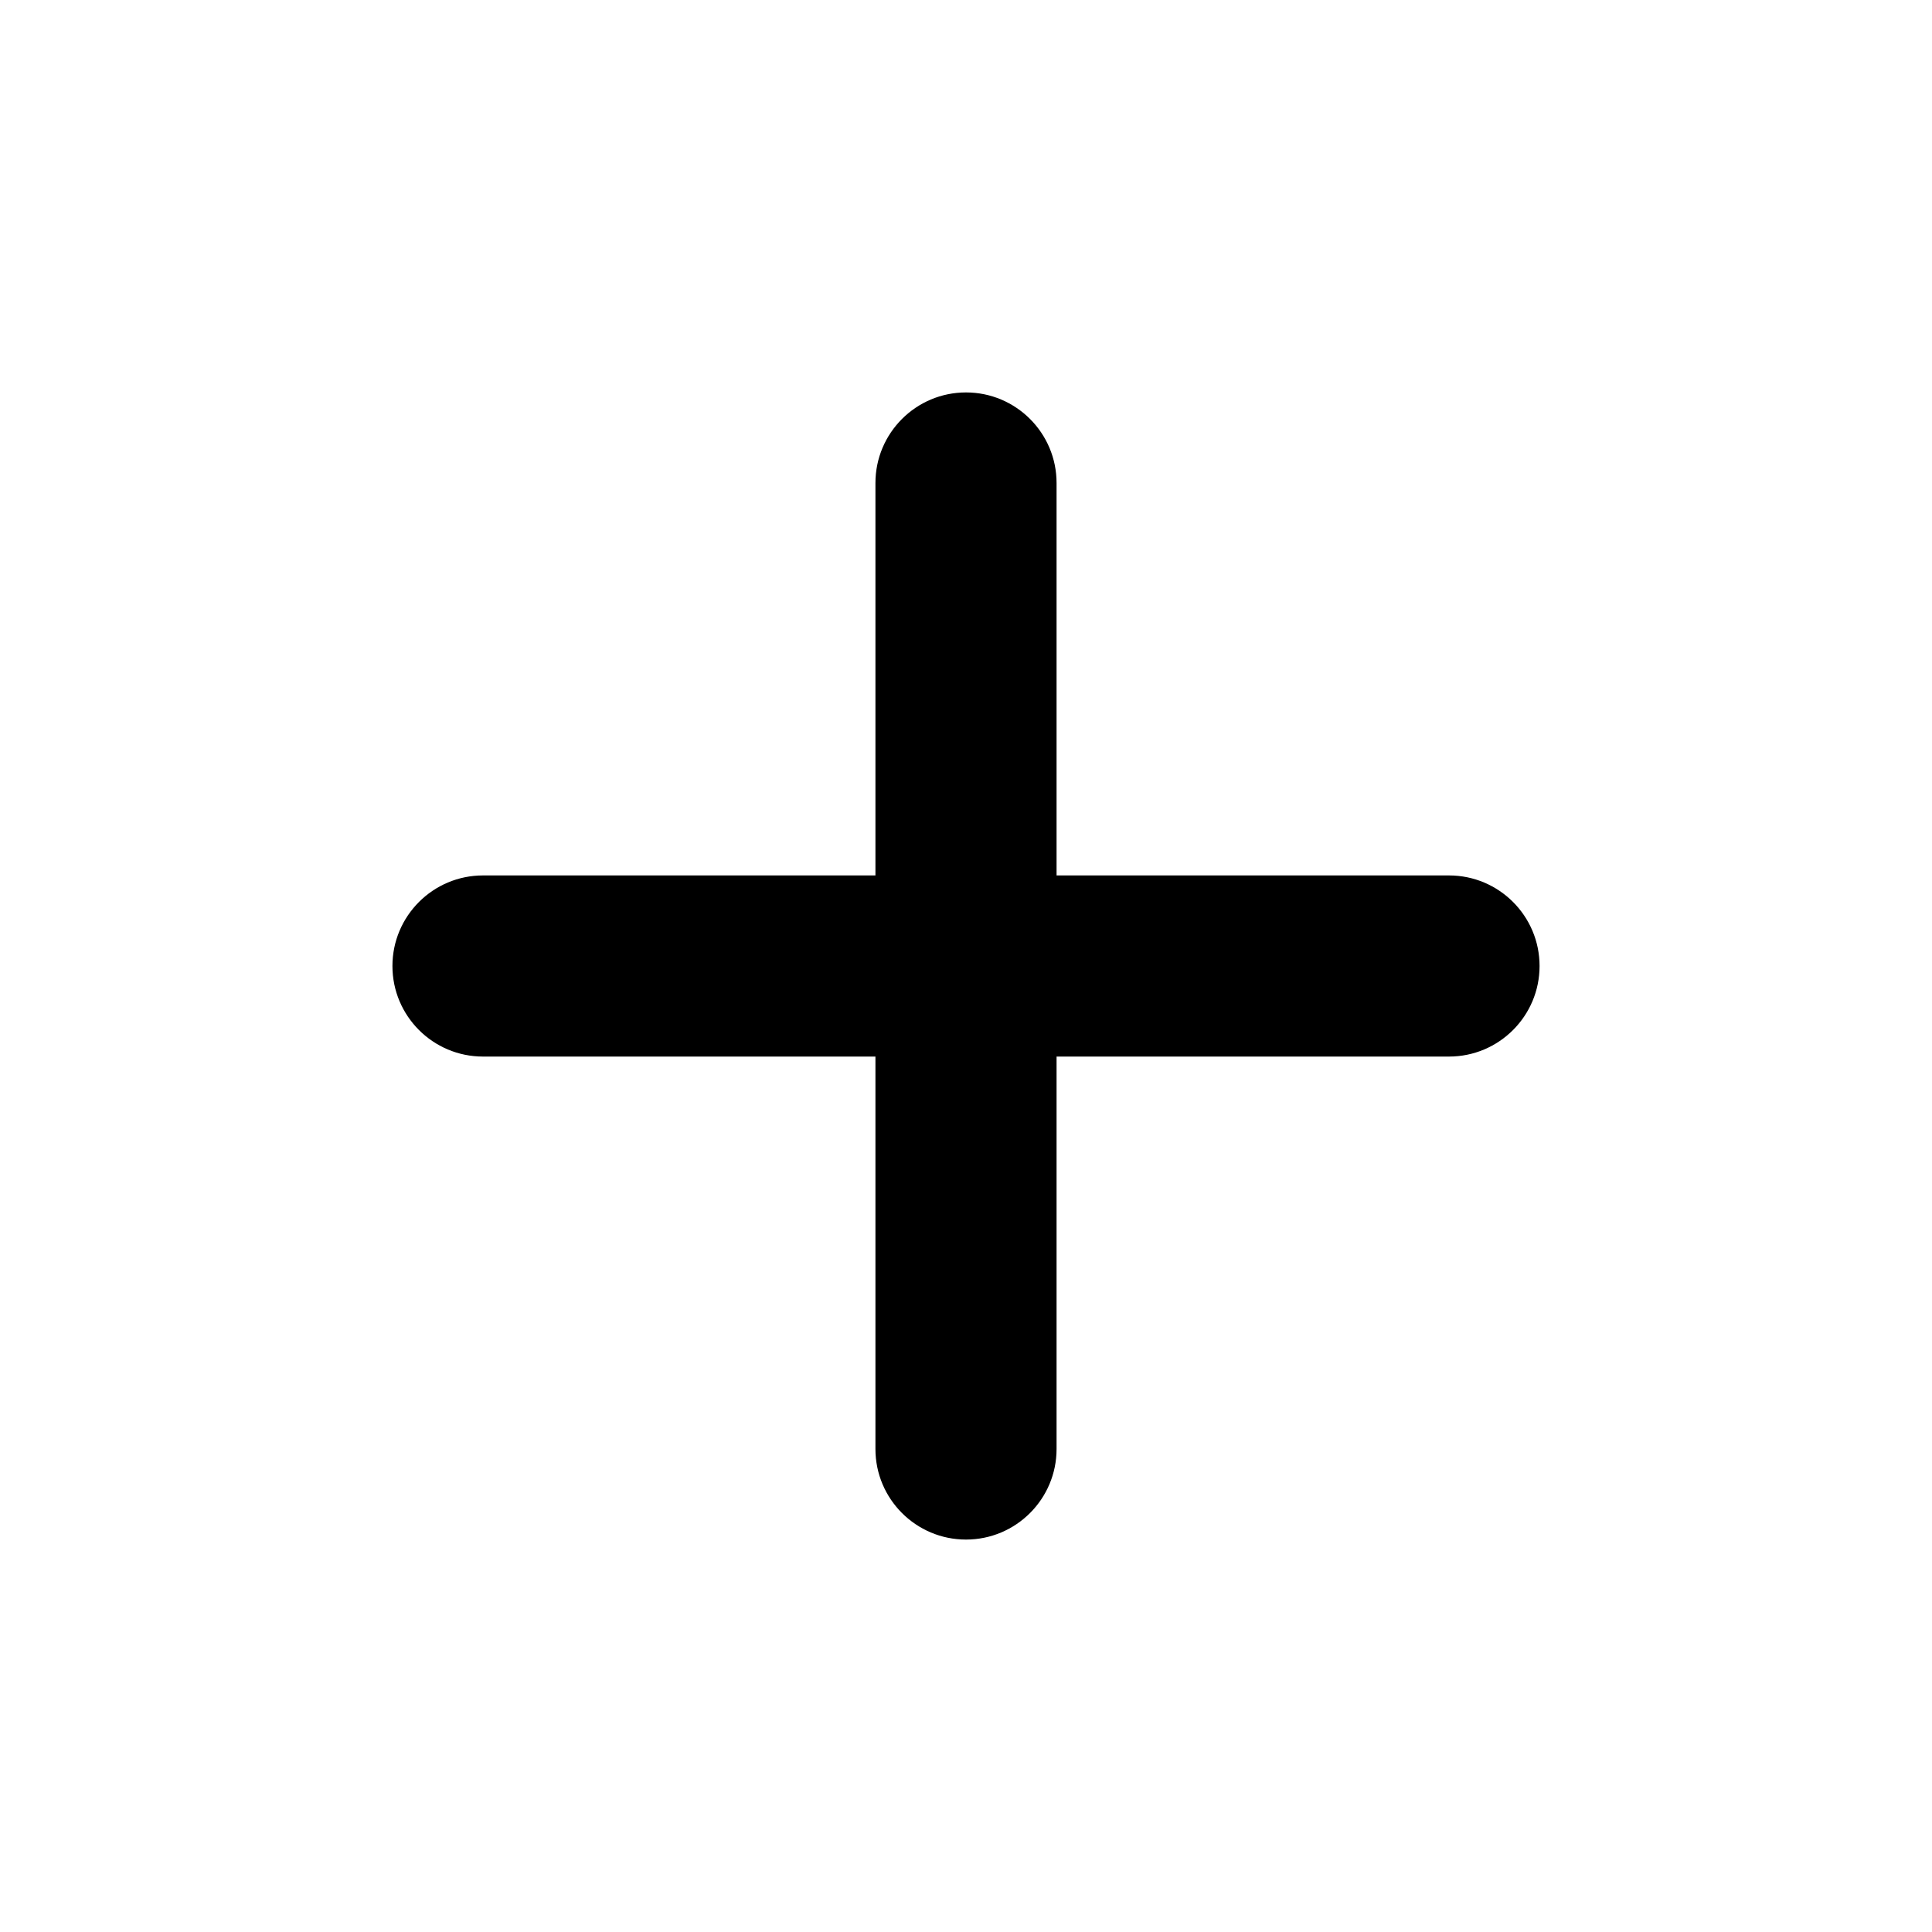
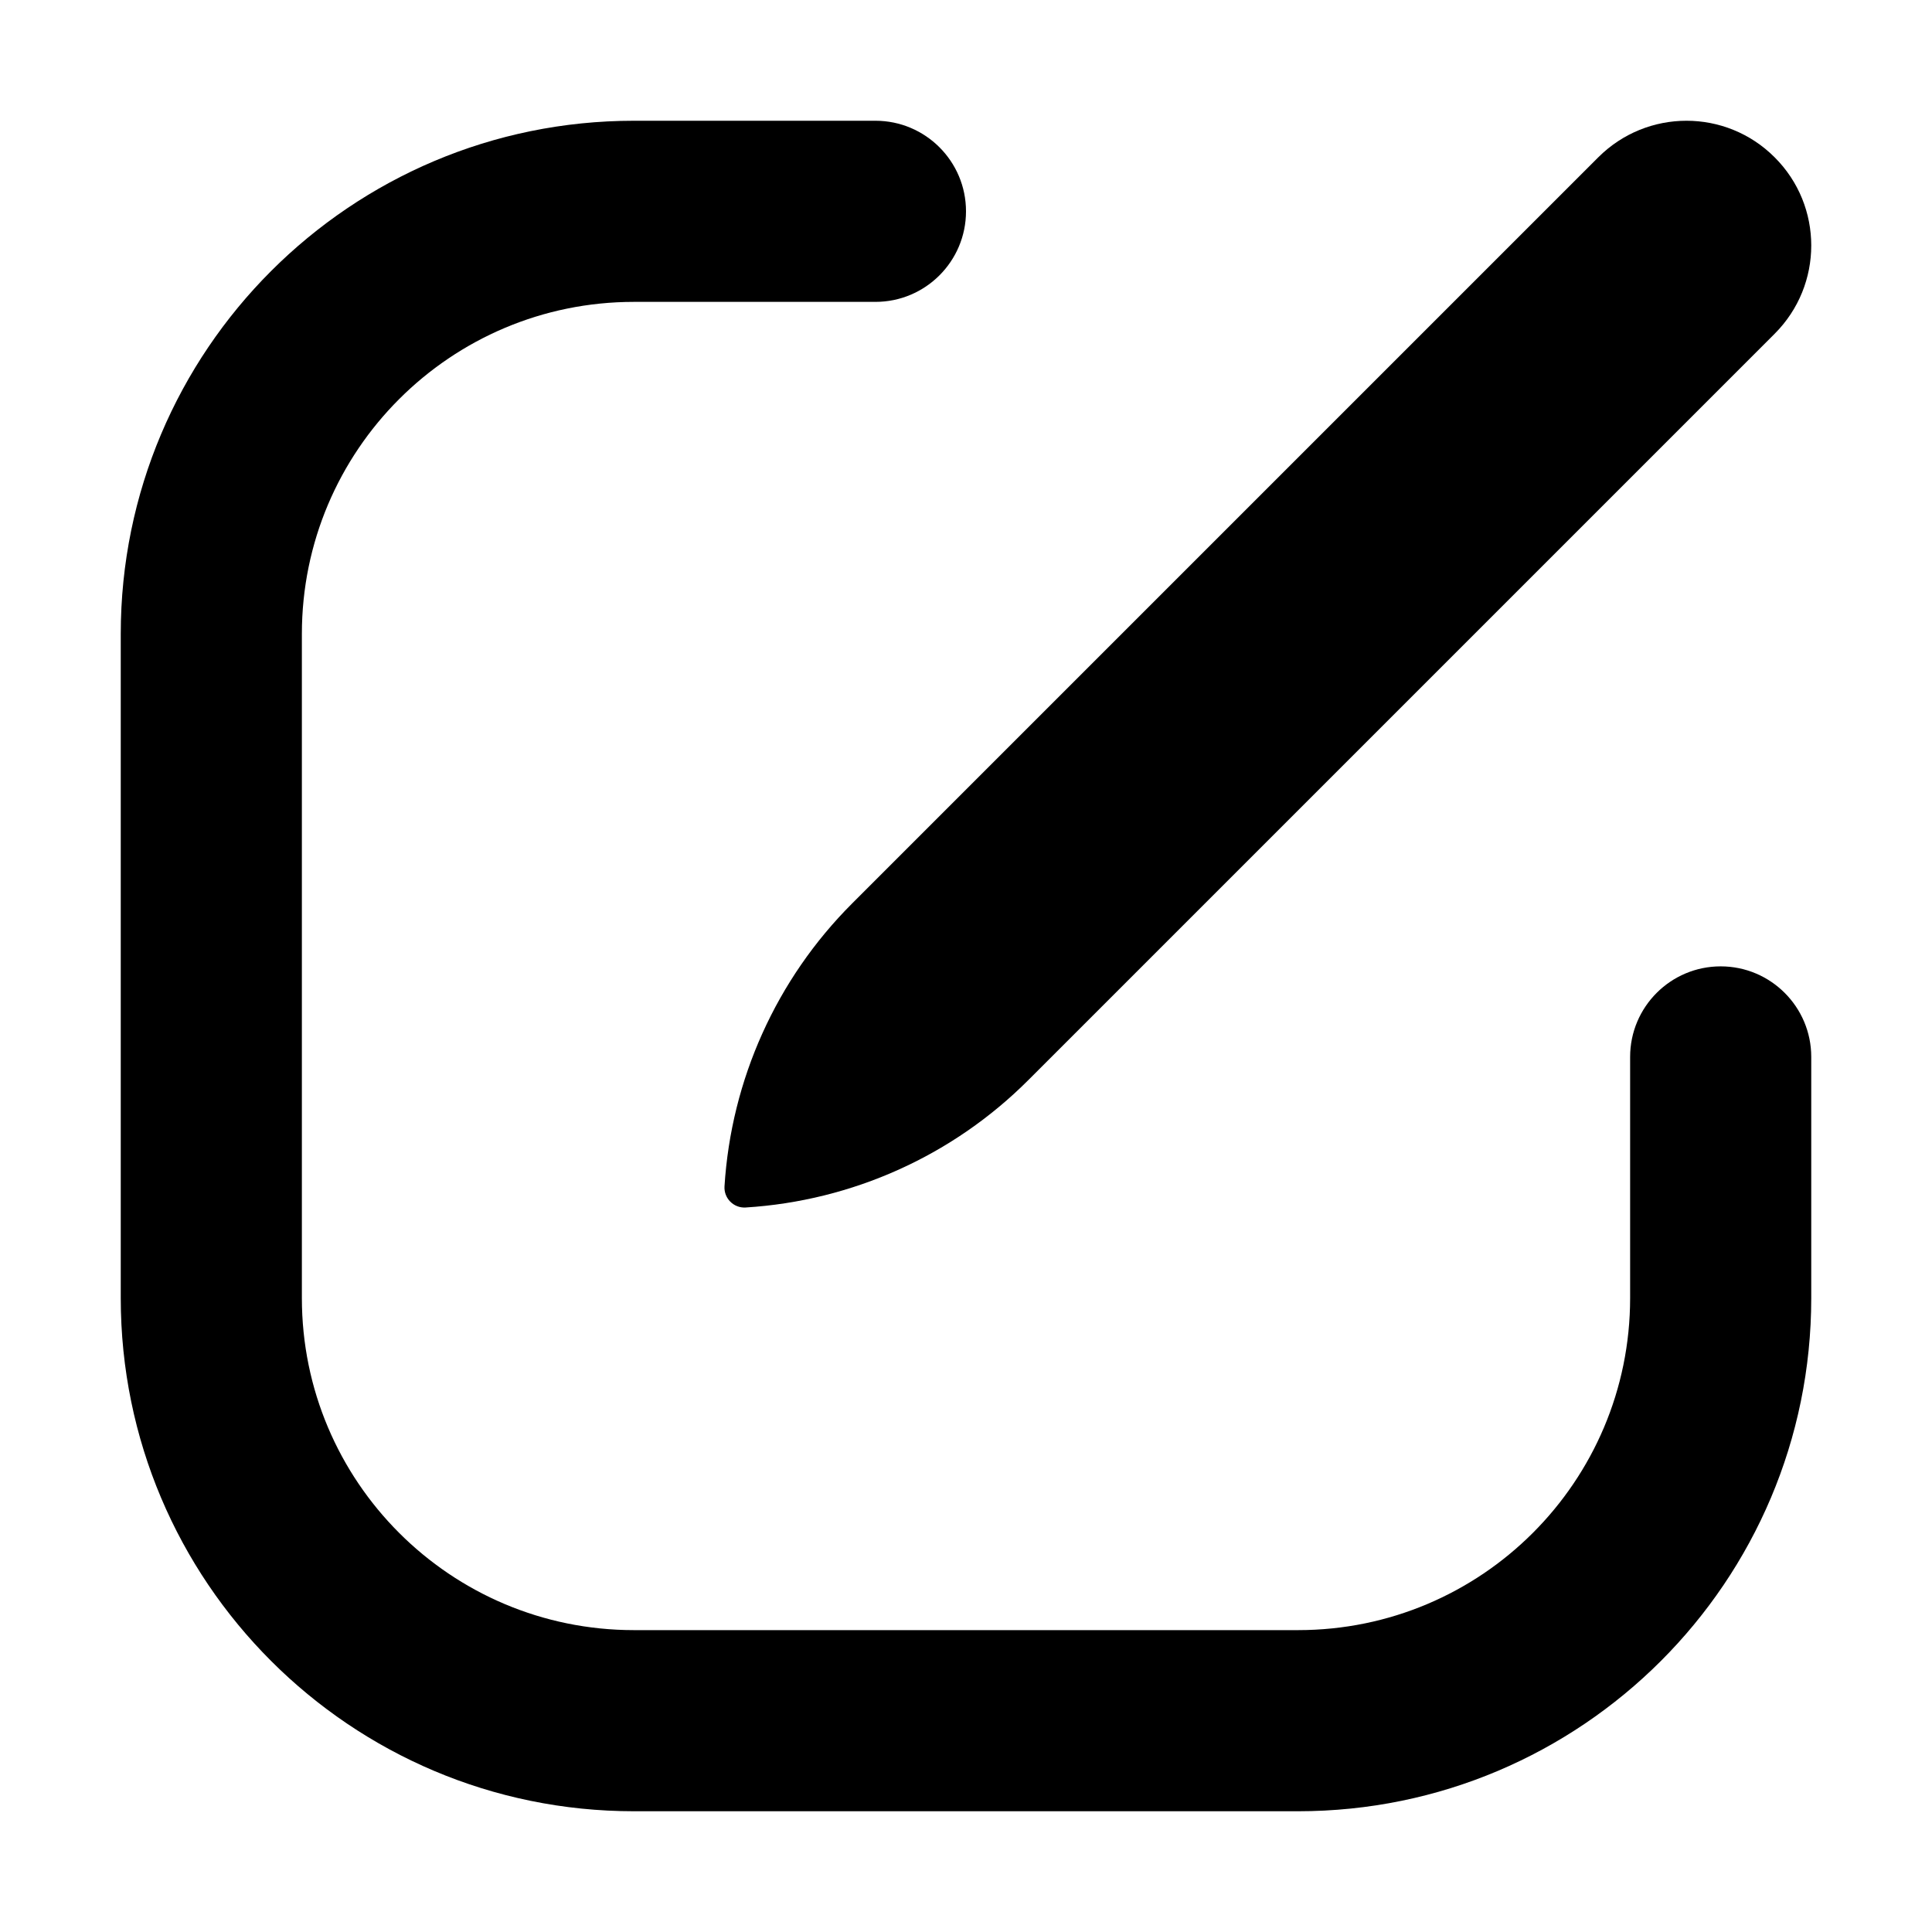
- <svg xmlns="http://www.w3.org/2000/svg" class="" width="16" height="16" viewBox="0 0 16 16" fill="lch(37.48% 1 282.863 / 1)" role="img" focusable="false" aria-hidden="true" style="--icon-color: lch(37.48% 1 282.863 / 1);">
-   <path d="M8.75 4C8.75 3.586 8.414 3.25 8 3.25C7.586 3.25 7.25 3.586 7.25 4V7.25H4C3.586 7.25 3.25 7.586 3.25 8C3.25 8.414 3.586 8.75 4 8.75H7.25V12C7.25 12.414 7.586 12.75 8 12.75C8.414 12.75 8.75 12.414 8.75 12V8.75H12C12.414 8.75 12.75 8.414 12.75 8C12.75 7.586 12.414 7.25 12 7.25H8.75V4Z" />
+ <svg xmlns="http://www.w3.org/2000/svg" aria-hidden="true" class="" width="16" height="16" viewBox="0 0 16 16" fill="lch(37.48% 1 282.863 / 1)" role="img" focusable="false" style="--icon-color: lch(37.48% 1 282.863 / 1);">
+   <path fill-rule="evenodd" clip-rule="evenodd" d="M1 5.25C1 2.903 2.903 1 5.25 1H7.25C7.664 1 8 1.336 8 1.75C8 2.164 7.664 2.5 7.25 2.5H5.25C3.731 2.5 2.5 3.731 2.5 5.25V10.75C2.5 12.269 3.731 13.5 5.25 13.5H10.75C12.269 13.5 13.5 12.269 13.5 10.75V8.753C13.5 8.339 13.836 8.003 14.25 8.003C14.664 8.003 15 8.339 15 8.753V10.75C15 13.097 13.097 15 10.75 15H5.25C2.903 15 1 13.097 1 10.75V5.25Z" />
+   <path fill-rule="evenodd" clip-rule="evenodd" d="M14.697 1.303C15.101 1.706 15.101 2.36 14.697 2.764L8.517 8.944C7.892 9.57 7.059 9.945 6.175 10C6.076 10.006 5.994 9.924 6 9.825C6.055 8.942 6.43 8.109 7.056 7.483L13.236 1.303C13.64 0.899 14.294 0.899 14.697 1.303Z" />
</svg>
